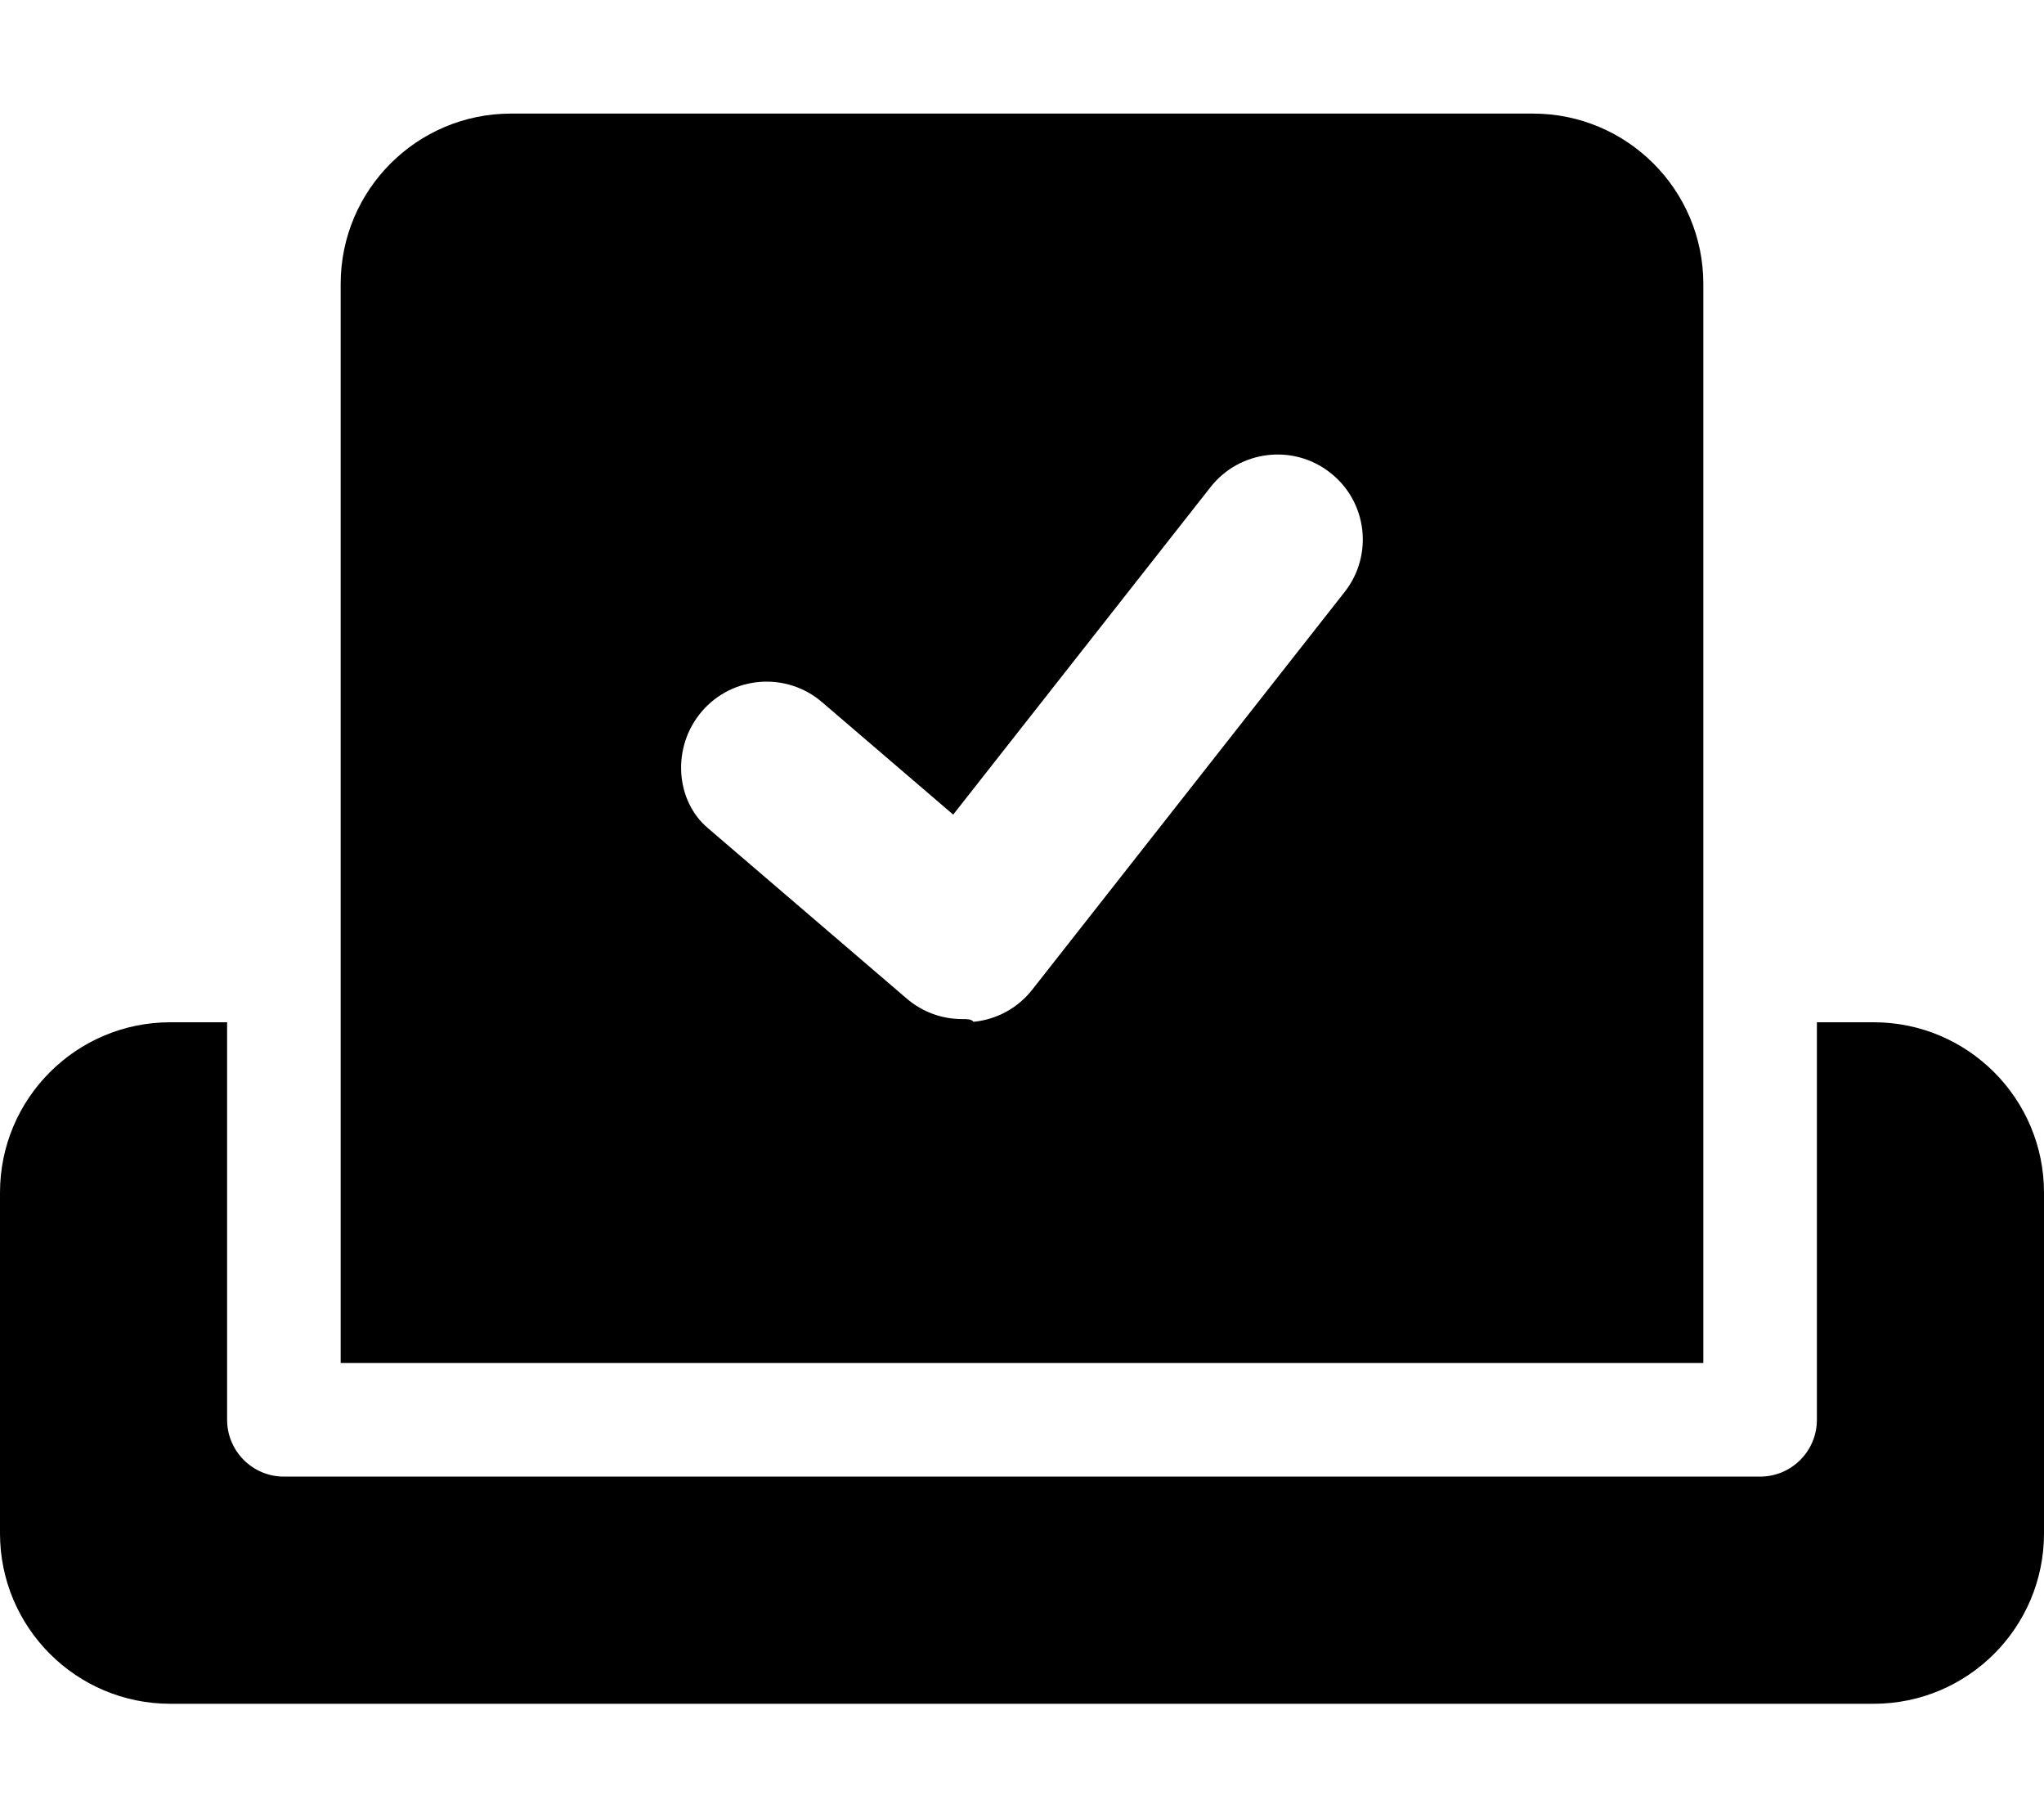
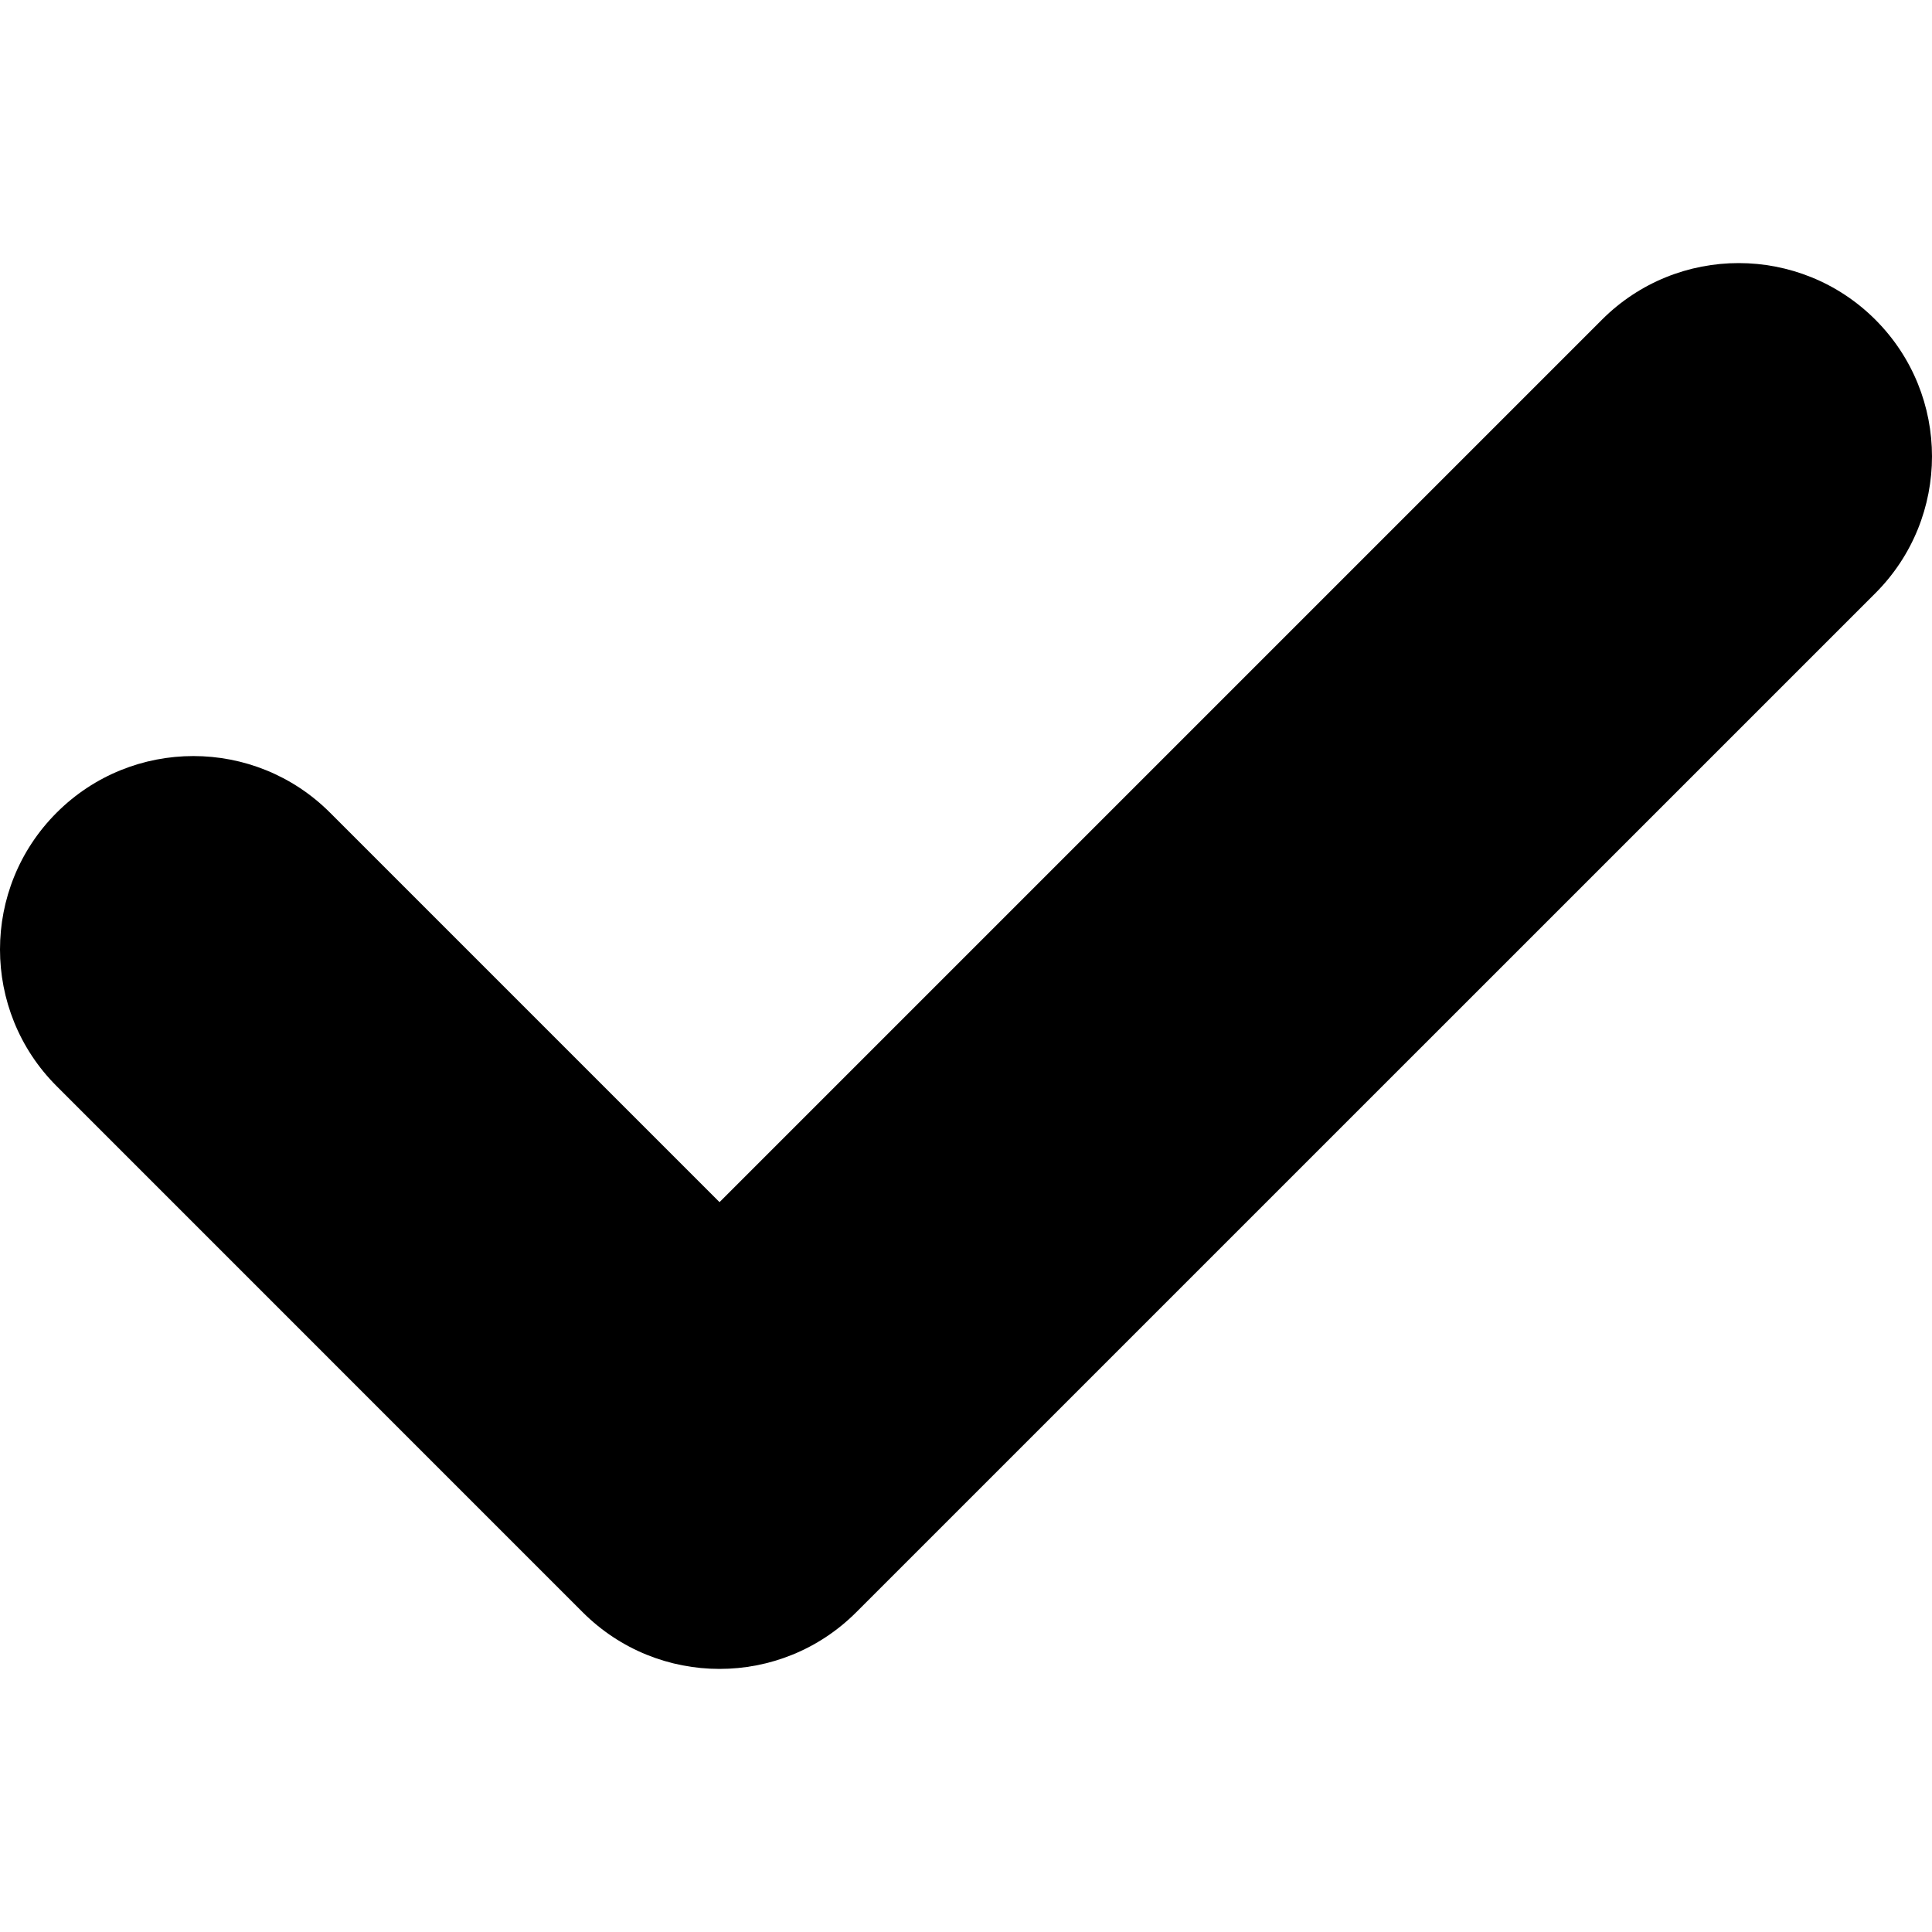
- <svg xmlns="http://www.w3.org/2000/svg" aria-hidden="true" focusable="false" data-prefix="fas" data-icon="check-to-slot" class="svg-inline--fa fa-check-to-slot" role="img" viewBox="0 0 576 512">
-   <path d="M480 80C480 53.49 458.5 32 432 32h-288C117.5 32 96 53.49 96 80V384h384V80zM378.9 166.8l-88 112c-4.031 5.156-10 8.438-16.53 9.062C273.6 287.1 272.7 287.1 271.1 287.1c-5.719 0-11.21-2.019-15.58-5.769l-56-48C190.3 225.6 189.2 210.4 197.8 200.4c8.656-10.06 23.81-11.19 33.84-2.594l36.97 31.69l72.53-92.28c8.188-10.41 23.31-12.22 33.69-4.062C385.3 141.3 387.1 156.4 378.9 166.8zM528 288H512v112c0 8.836-7.164 16-16 16h-416C71.16 416 64 408.8 64 400V288H48C21.49 288 0 309.5 0 336v96C0 458.5 21.49 480 48 480h480c26.51 0 48-21.49 48-48v-96C576 309.5 554.5 288 528 288z" />
+ <svg viewBox="0 0 405.272 405.272" xml:space="preserve">
+   <path d="M393.401,124.425L179.603,338.208c-15.832,15.835-41.514,15.835-57.361,0L11.878,227.836   c-15.838-15.835-15.838-41.52,0-57.358c15.841-15.841,41.521-15.841,57.355-0.006l81.698,81.699L336.037,67.064   c15.841-15.841,41.523-15.829,57.358,0C409.23,82.902,409.23,108.578,393.401,124.425z" />
</svg>
